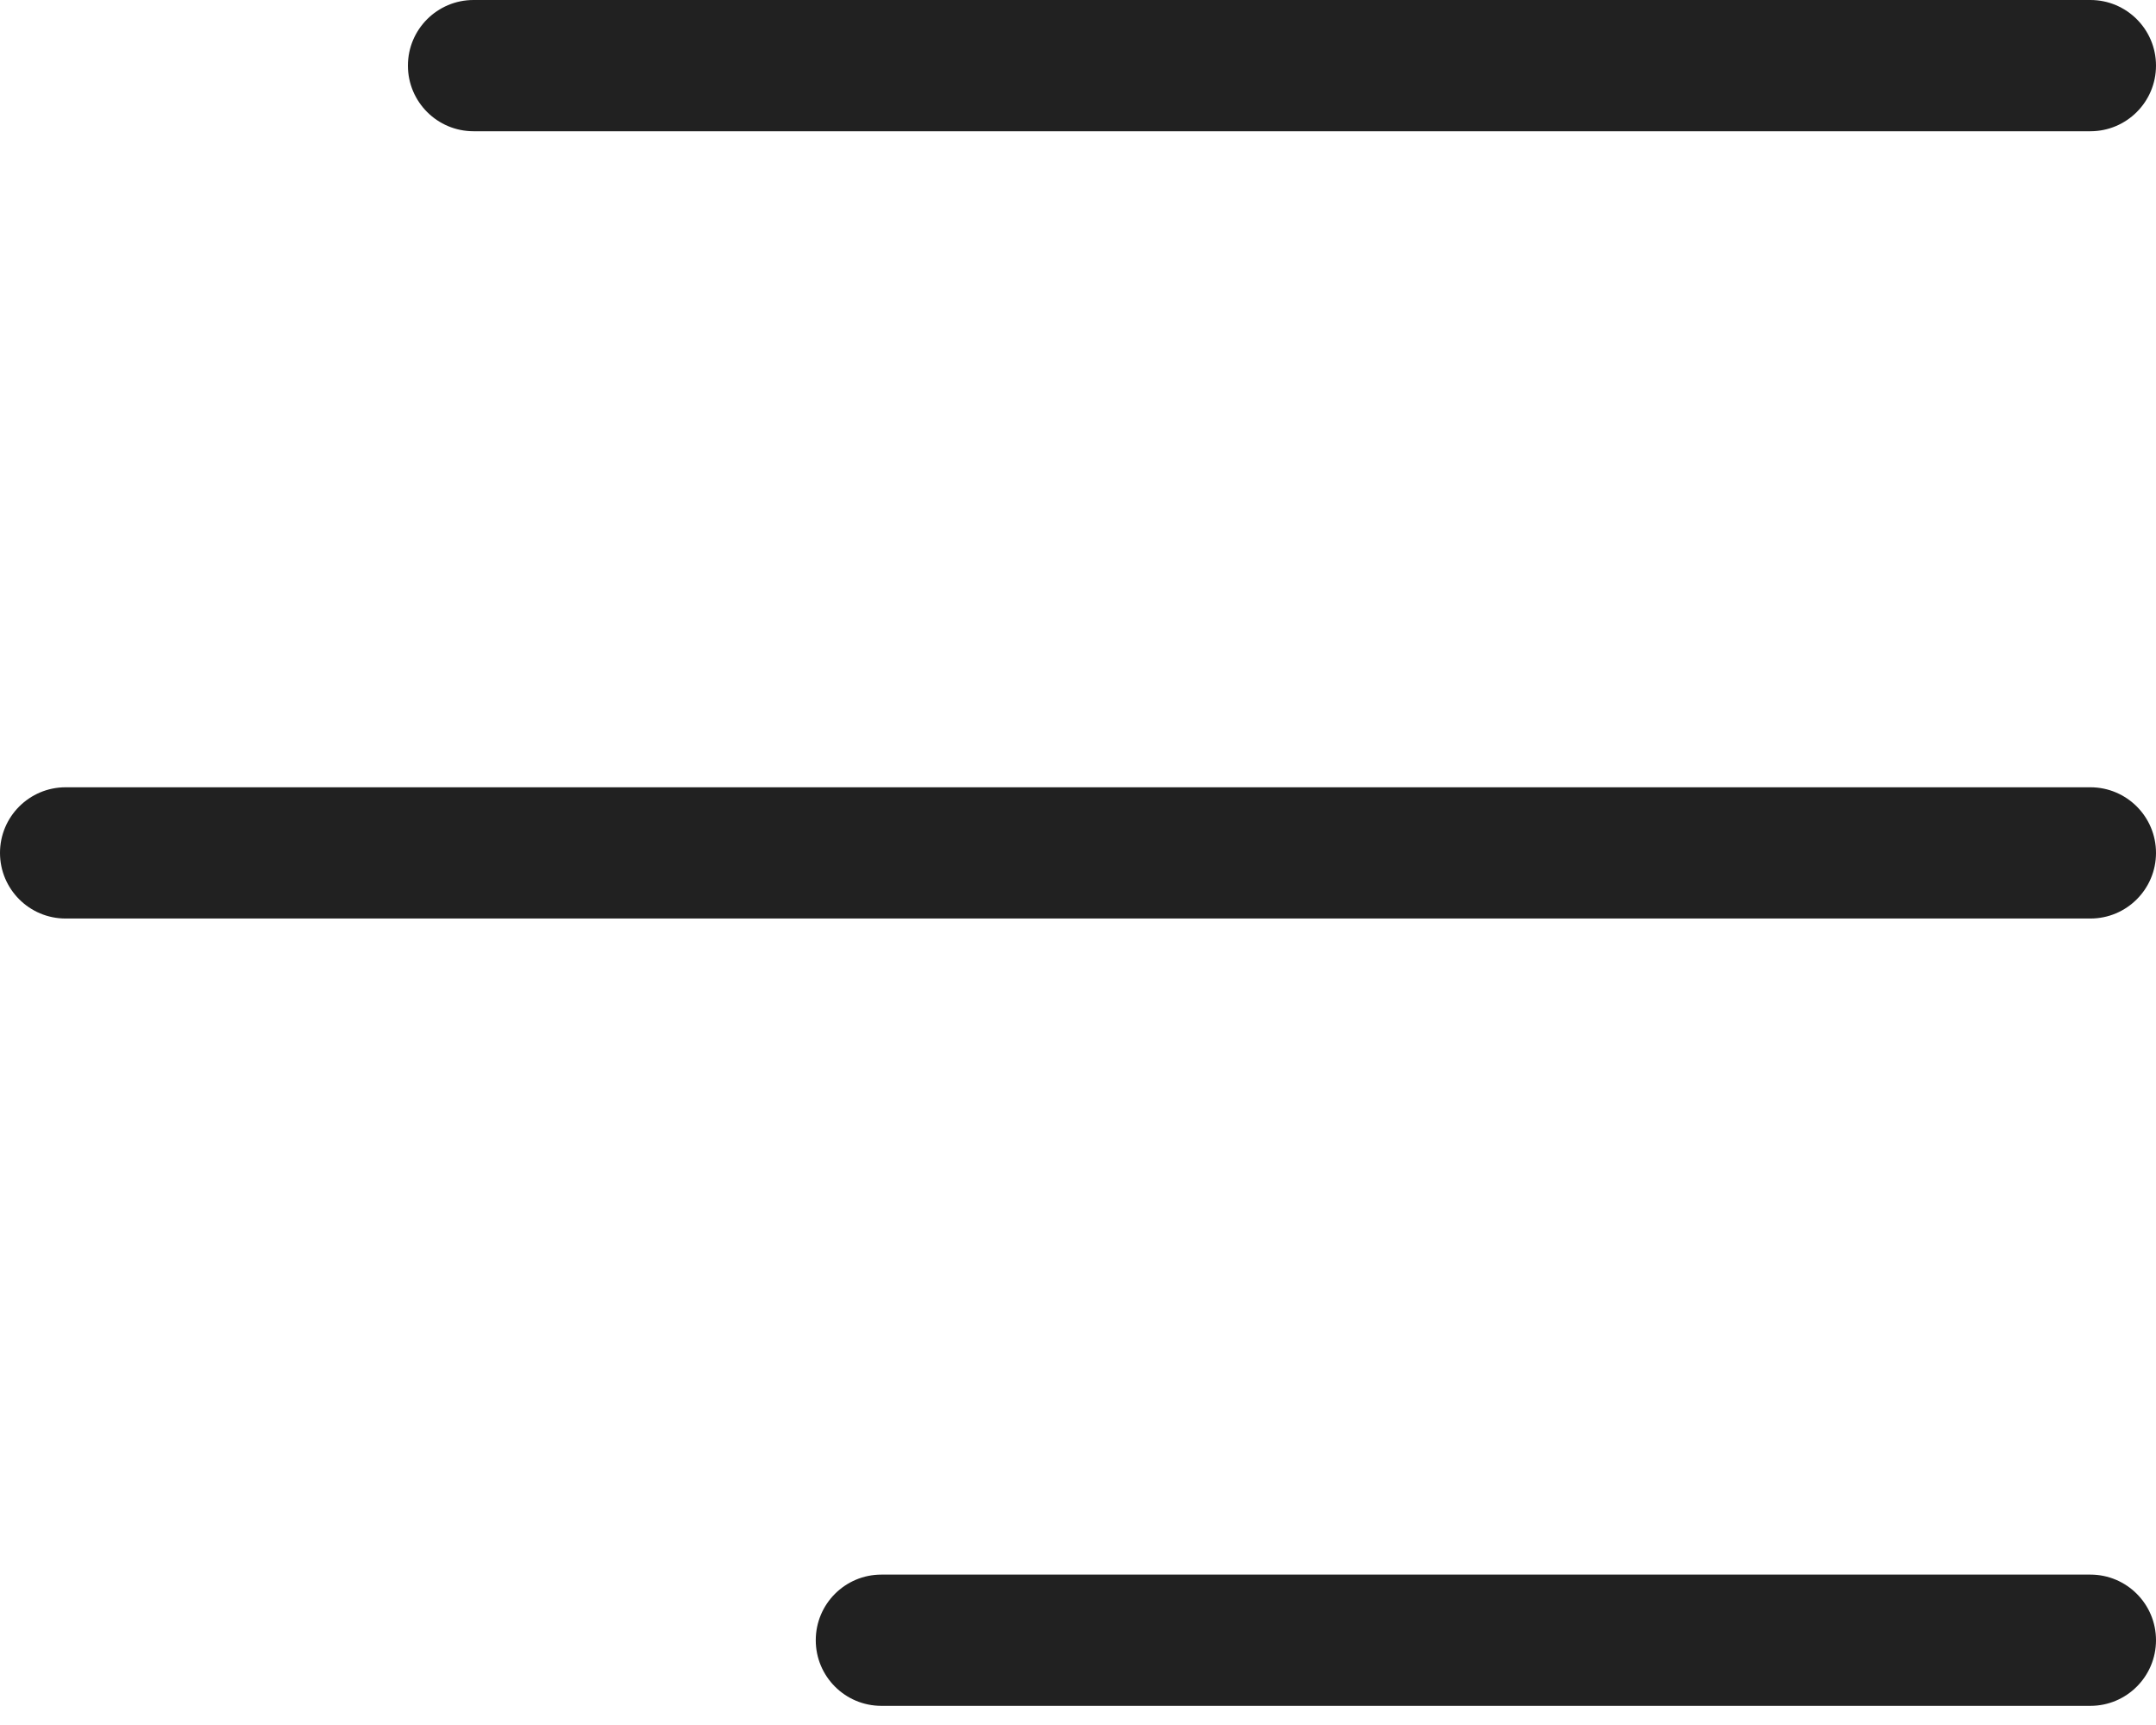
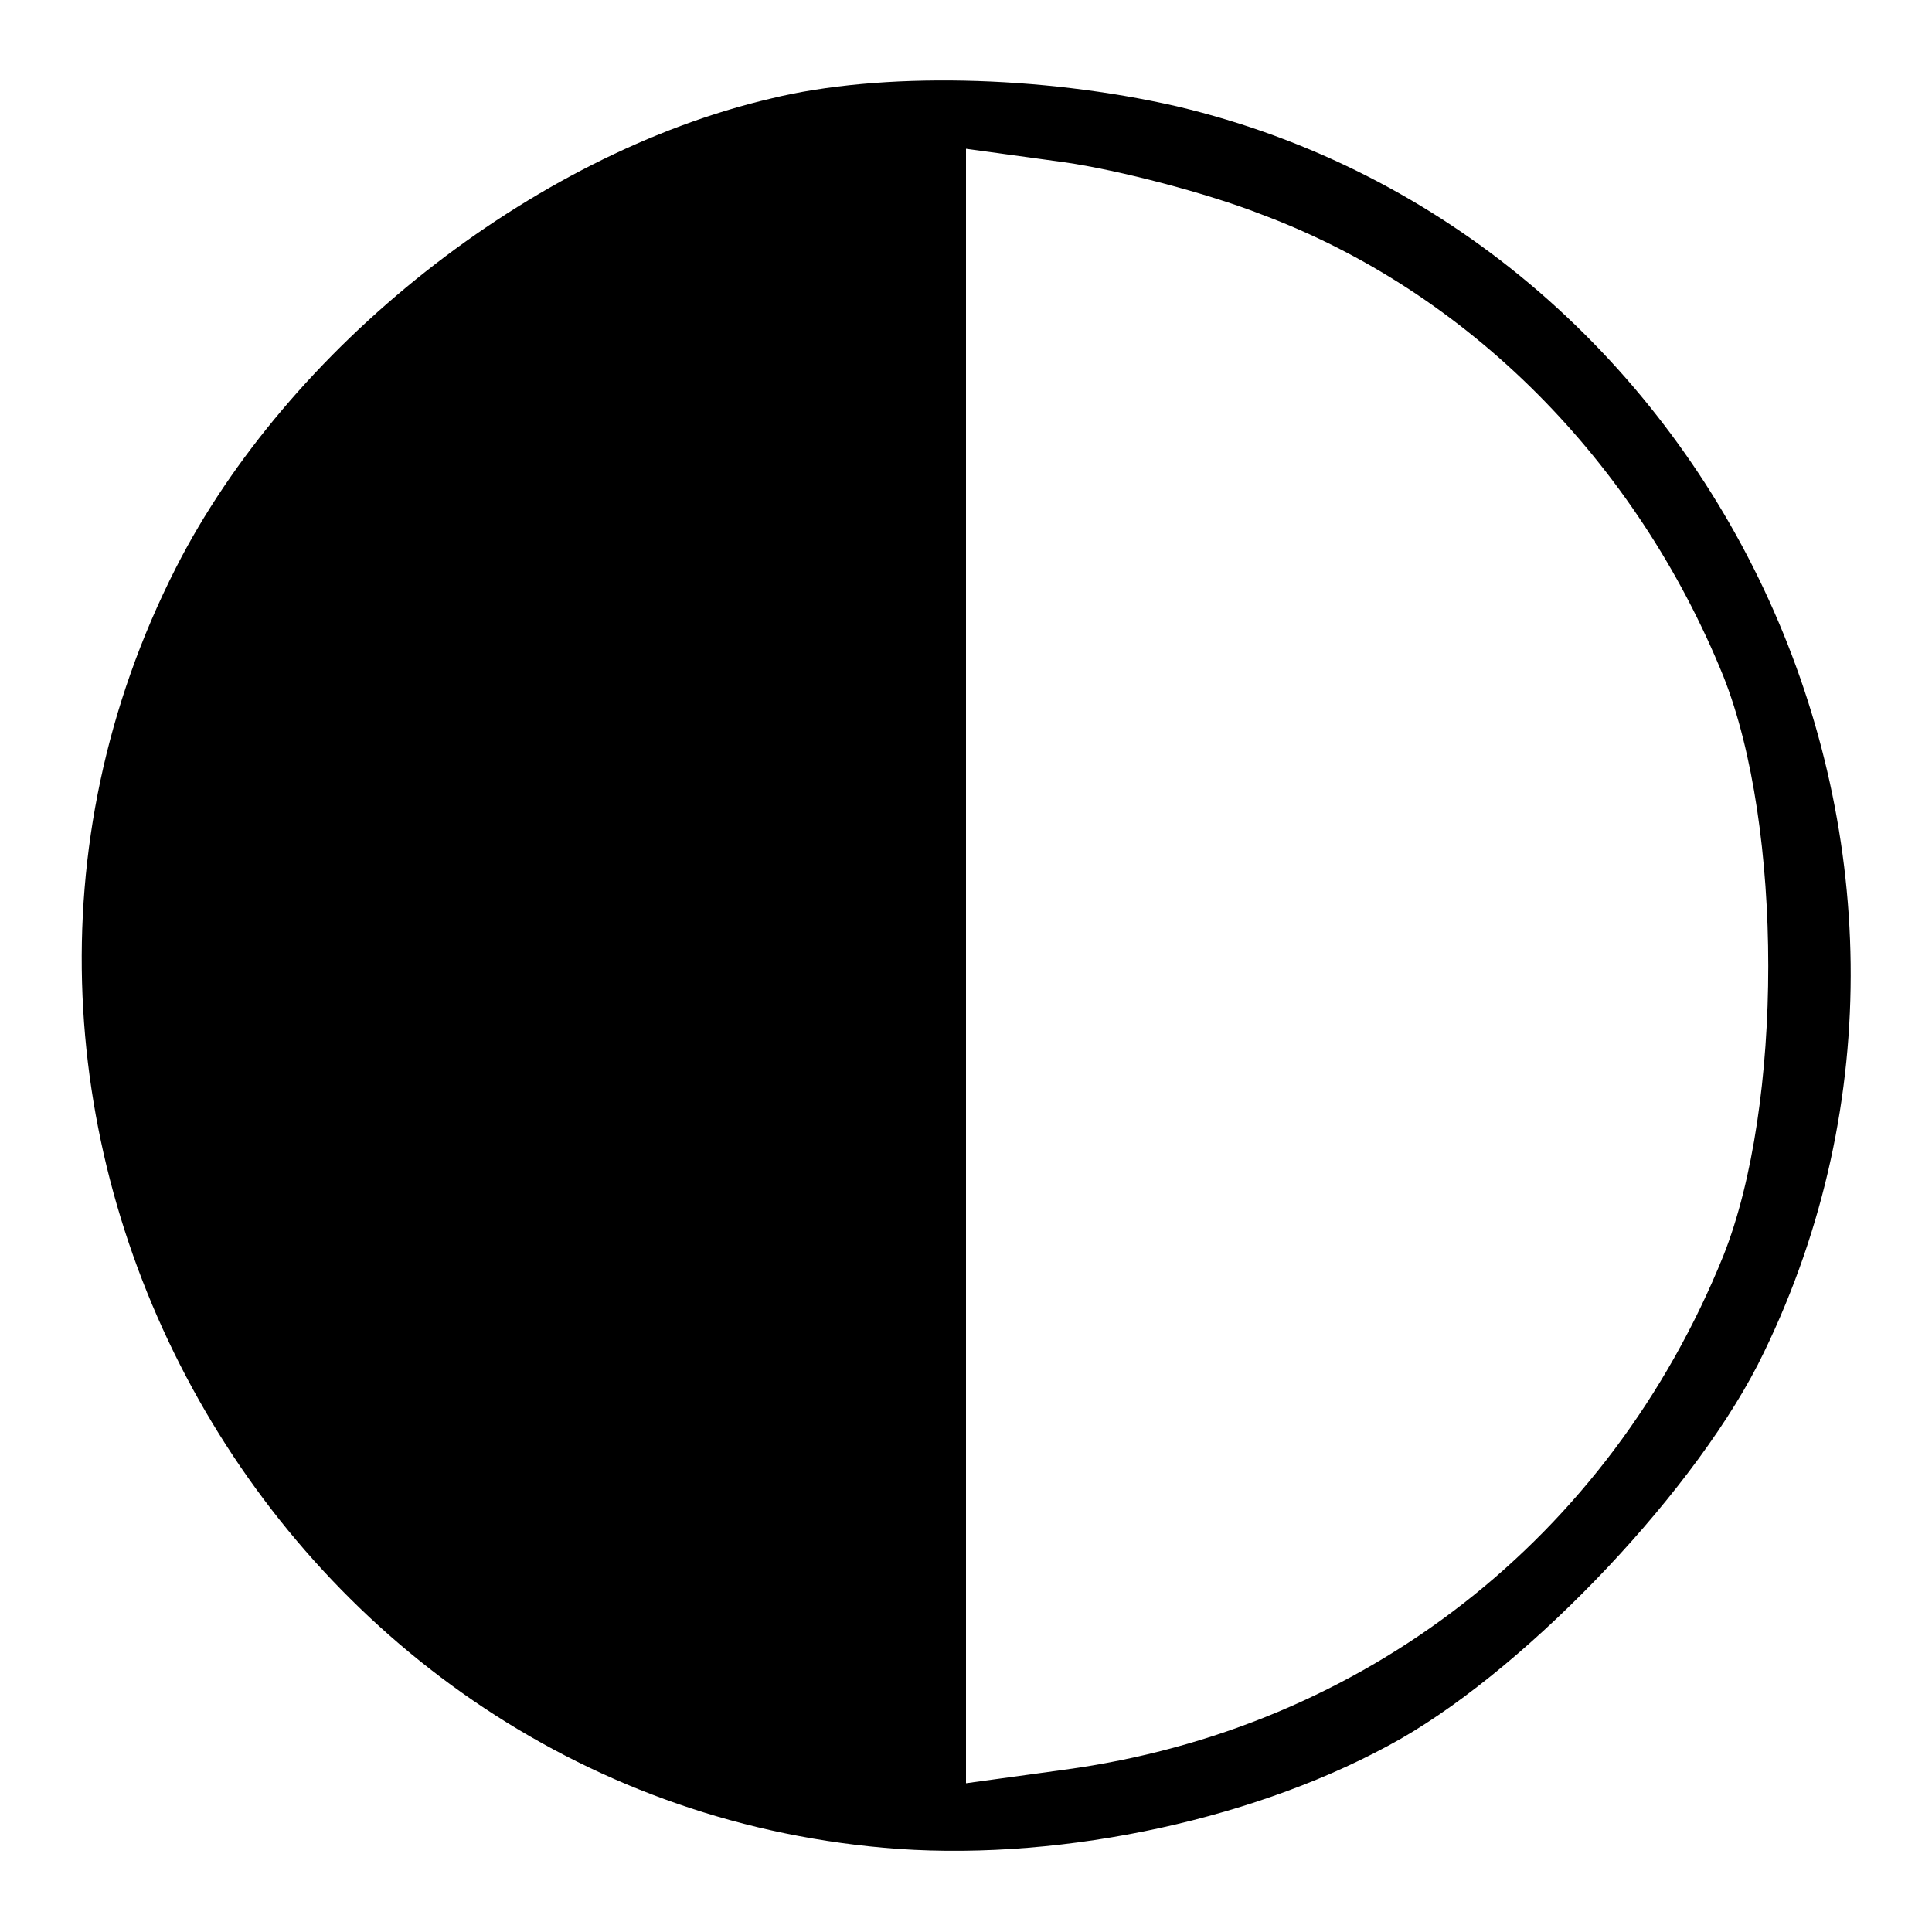
- <svg xmlns="http://www.w3.org/2000/svg" width="30" height="24" viewBox="0 0 30 24" fill="none">
-   <rect width="24.324" height="1.826" rx="0.913" transform="matrix(-1 0 0 1 30 0)" fill="#212121" />
-   <rect width="18.649" height="1.826" rx="0.913" transform="matrix(-1 0 0 1 30 21.9075)" fill="#212121" />
-   <rect width="30" height="1.826" rx="0.913" transform="matrix(-1 0 0 1 30 10.9535)" fill="#212121" />
+ <svg xmlns="http://www.w3.org/2000/svg" version="1.0" width="100pt" height="100pt" viewBox="0 0 100 100" preserveAspectRatio="xMidYMid meet">
+   <g transform="translate(0,100) scale(0.1,-0.1)" fill="#000000" stroke="none">
+     <path d="M399 949 c-124 -29 -250 -129 -308 -243 -146 -287 53 -640 374 -663 87 -6 188 16 260 57 68 39 155 131 188 200 126 260 -25 579 -304 645 -70 16 -153 18 -210 4z m254 -60 c107 -40 194 -128 239 -239 31 -78 31 -222 0 -300 -59 -146 -186 -245 -341 -266 l-51 -7 0 423 0 423 51 -7 c28 -4 74 -16 102 -27z" />
+   </g>
</svg>
